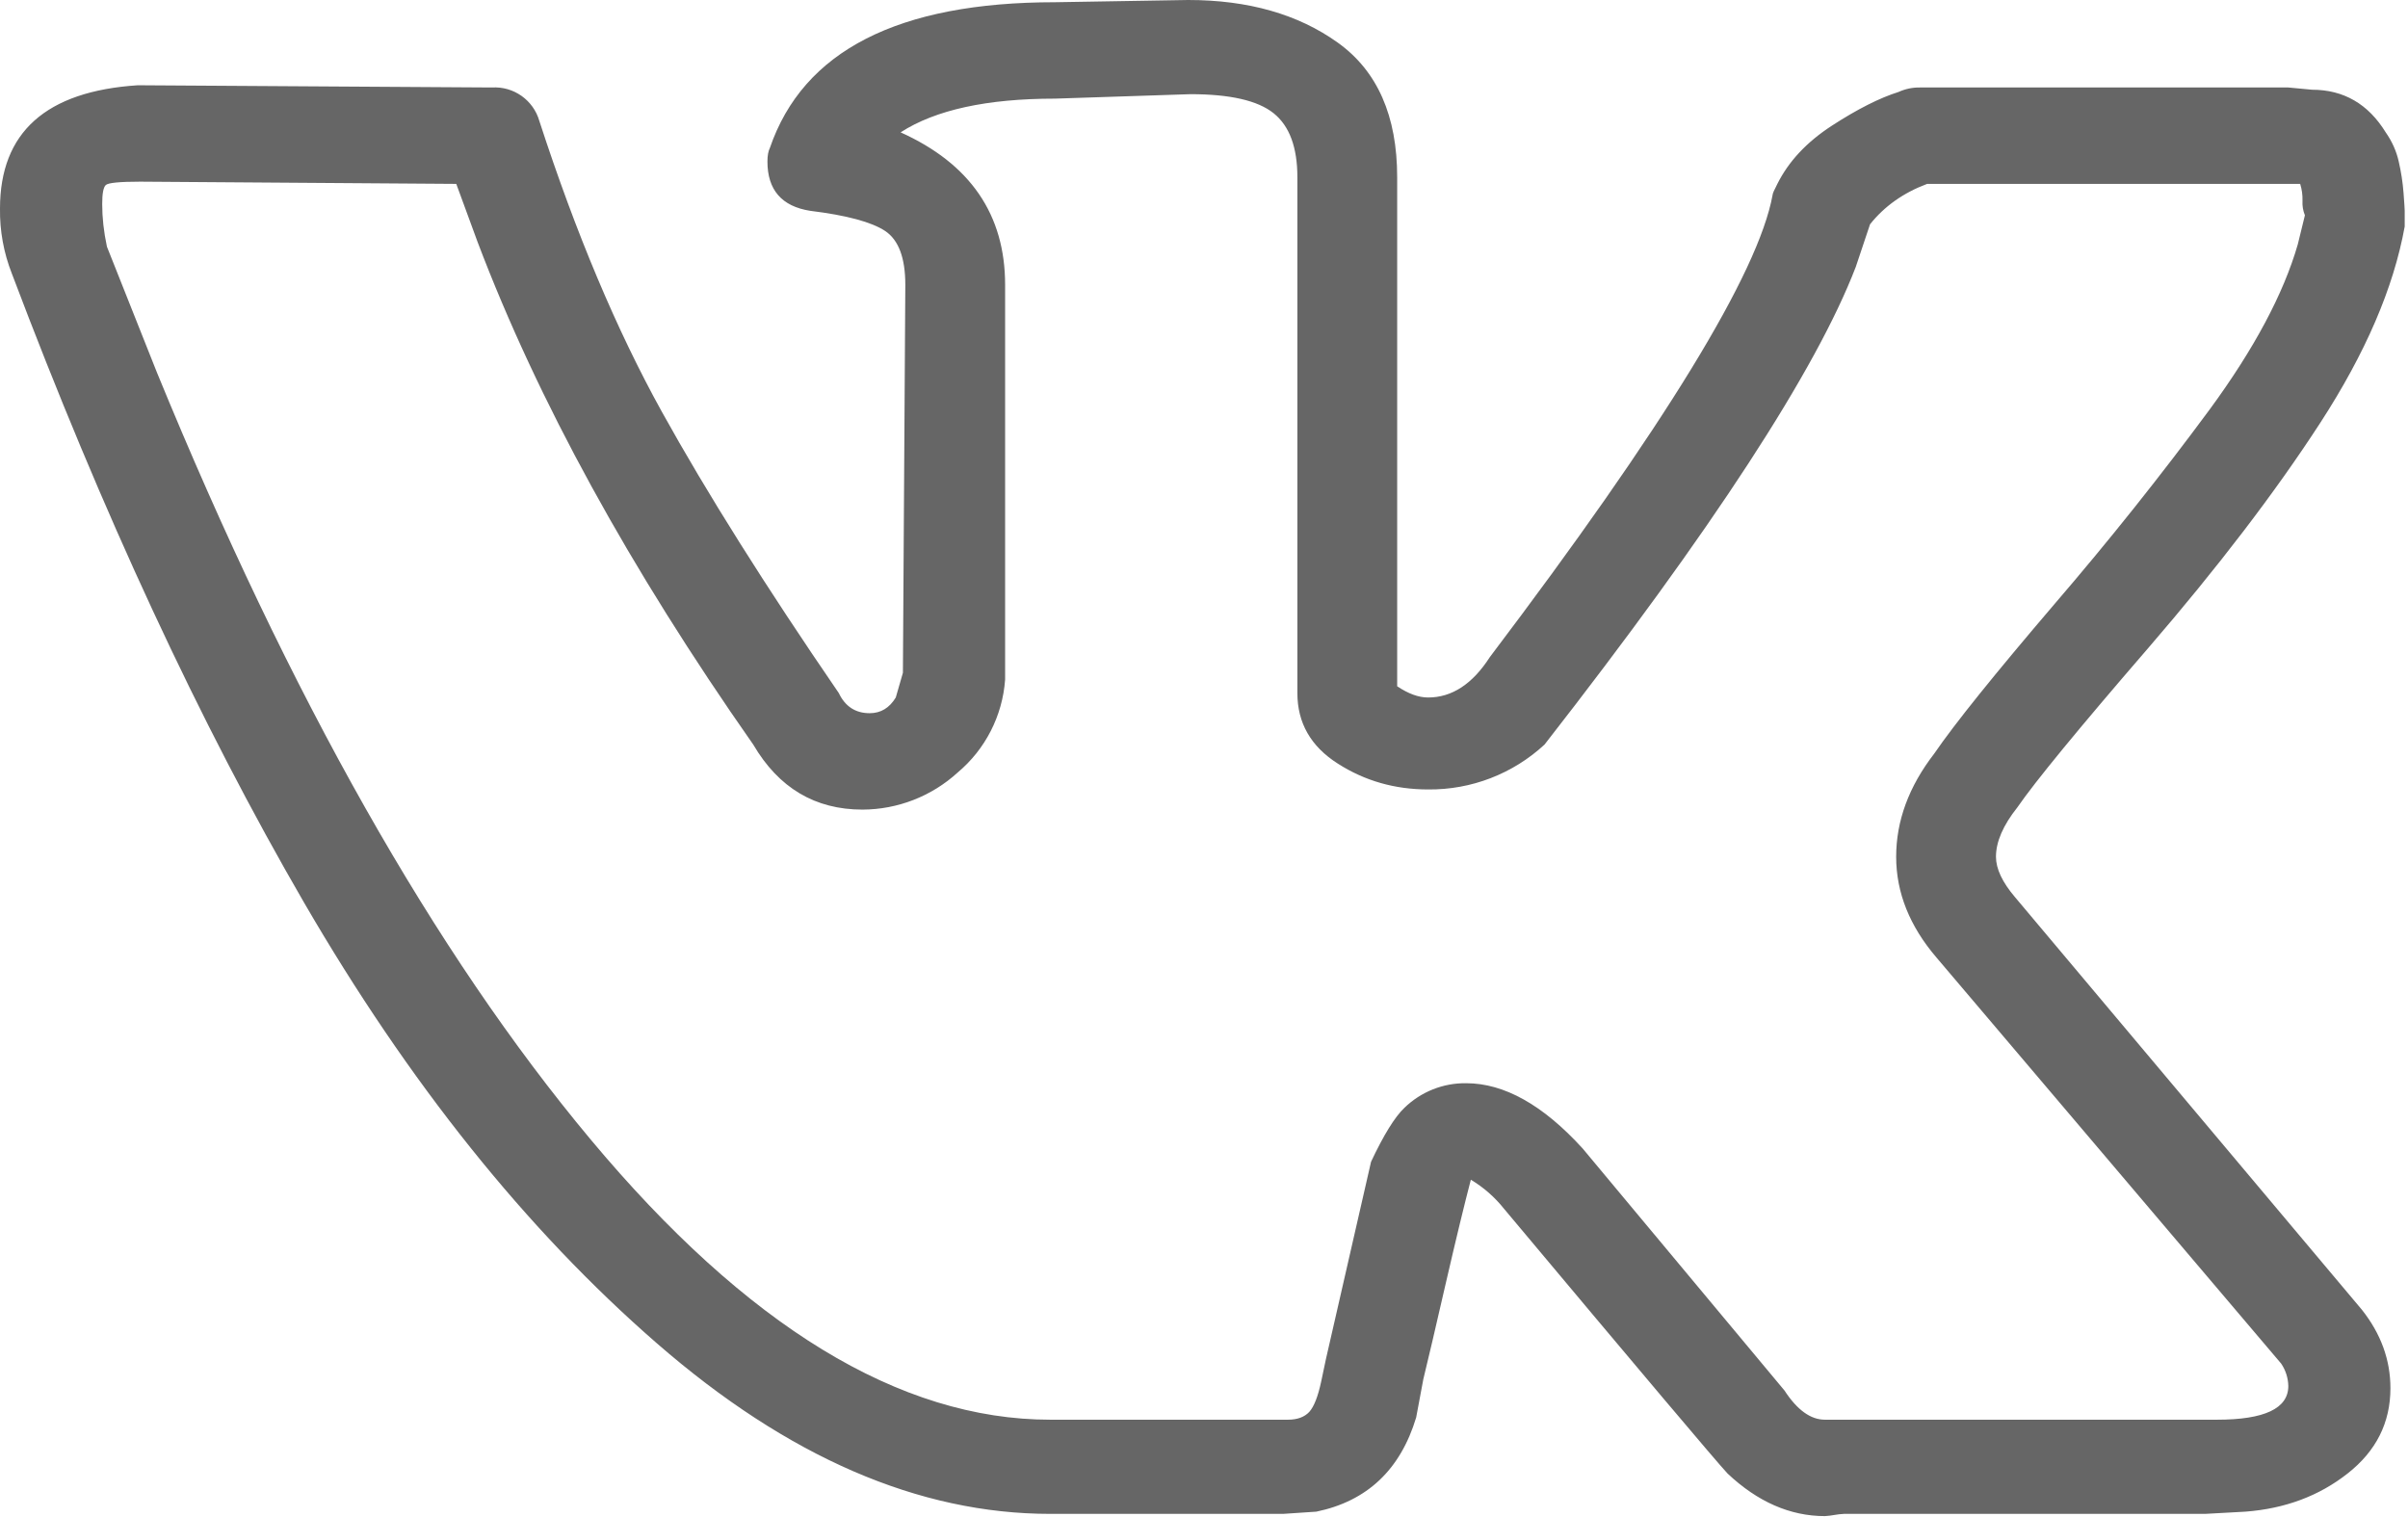
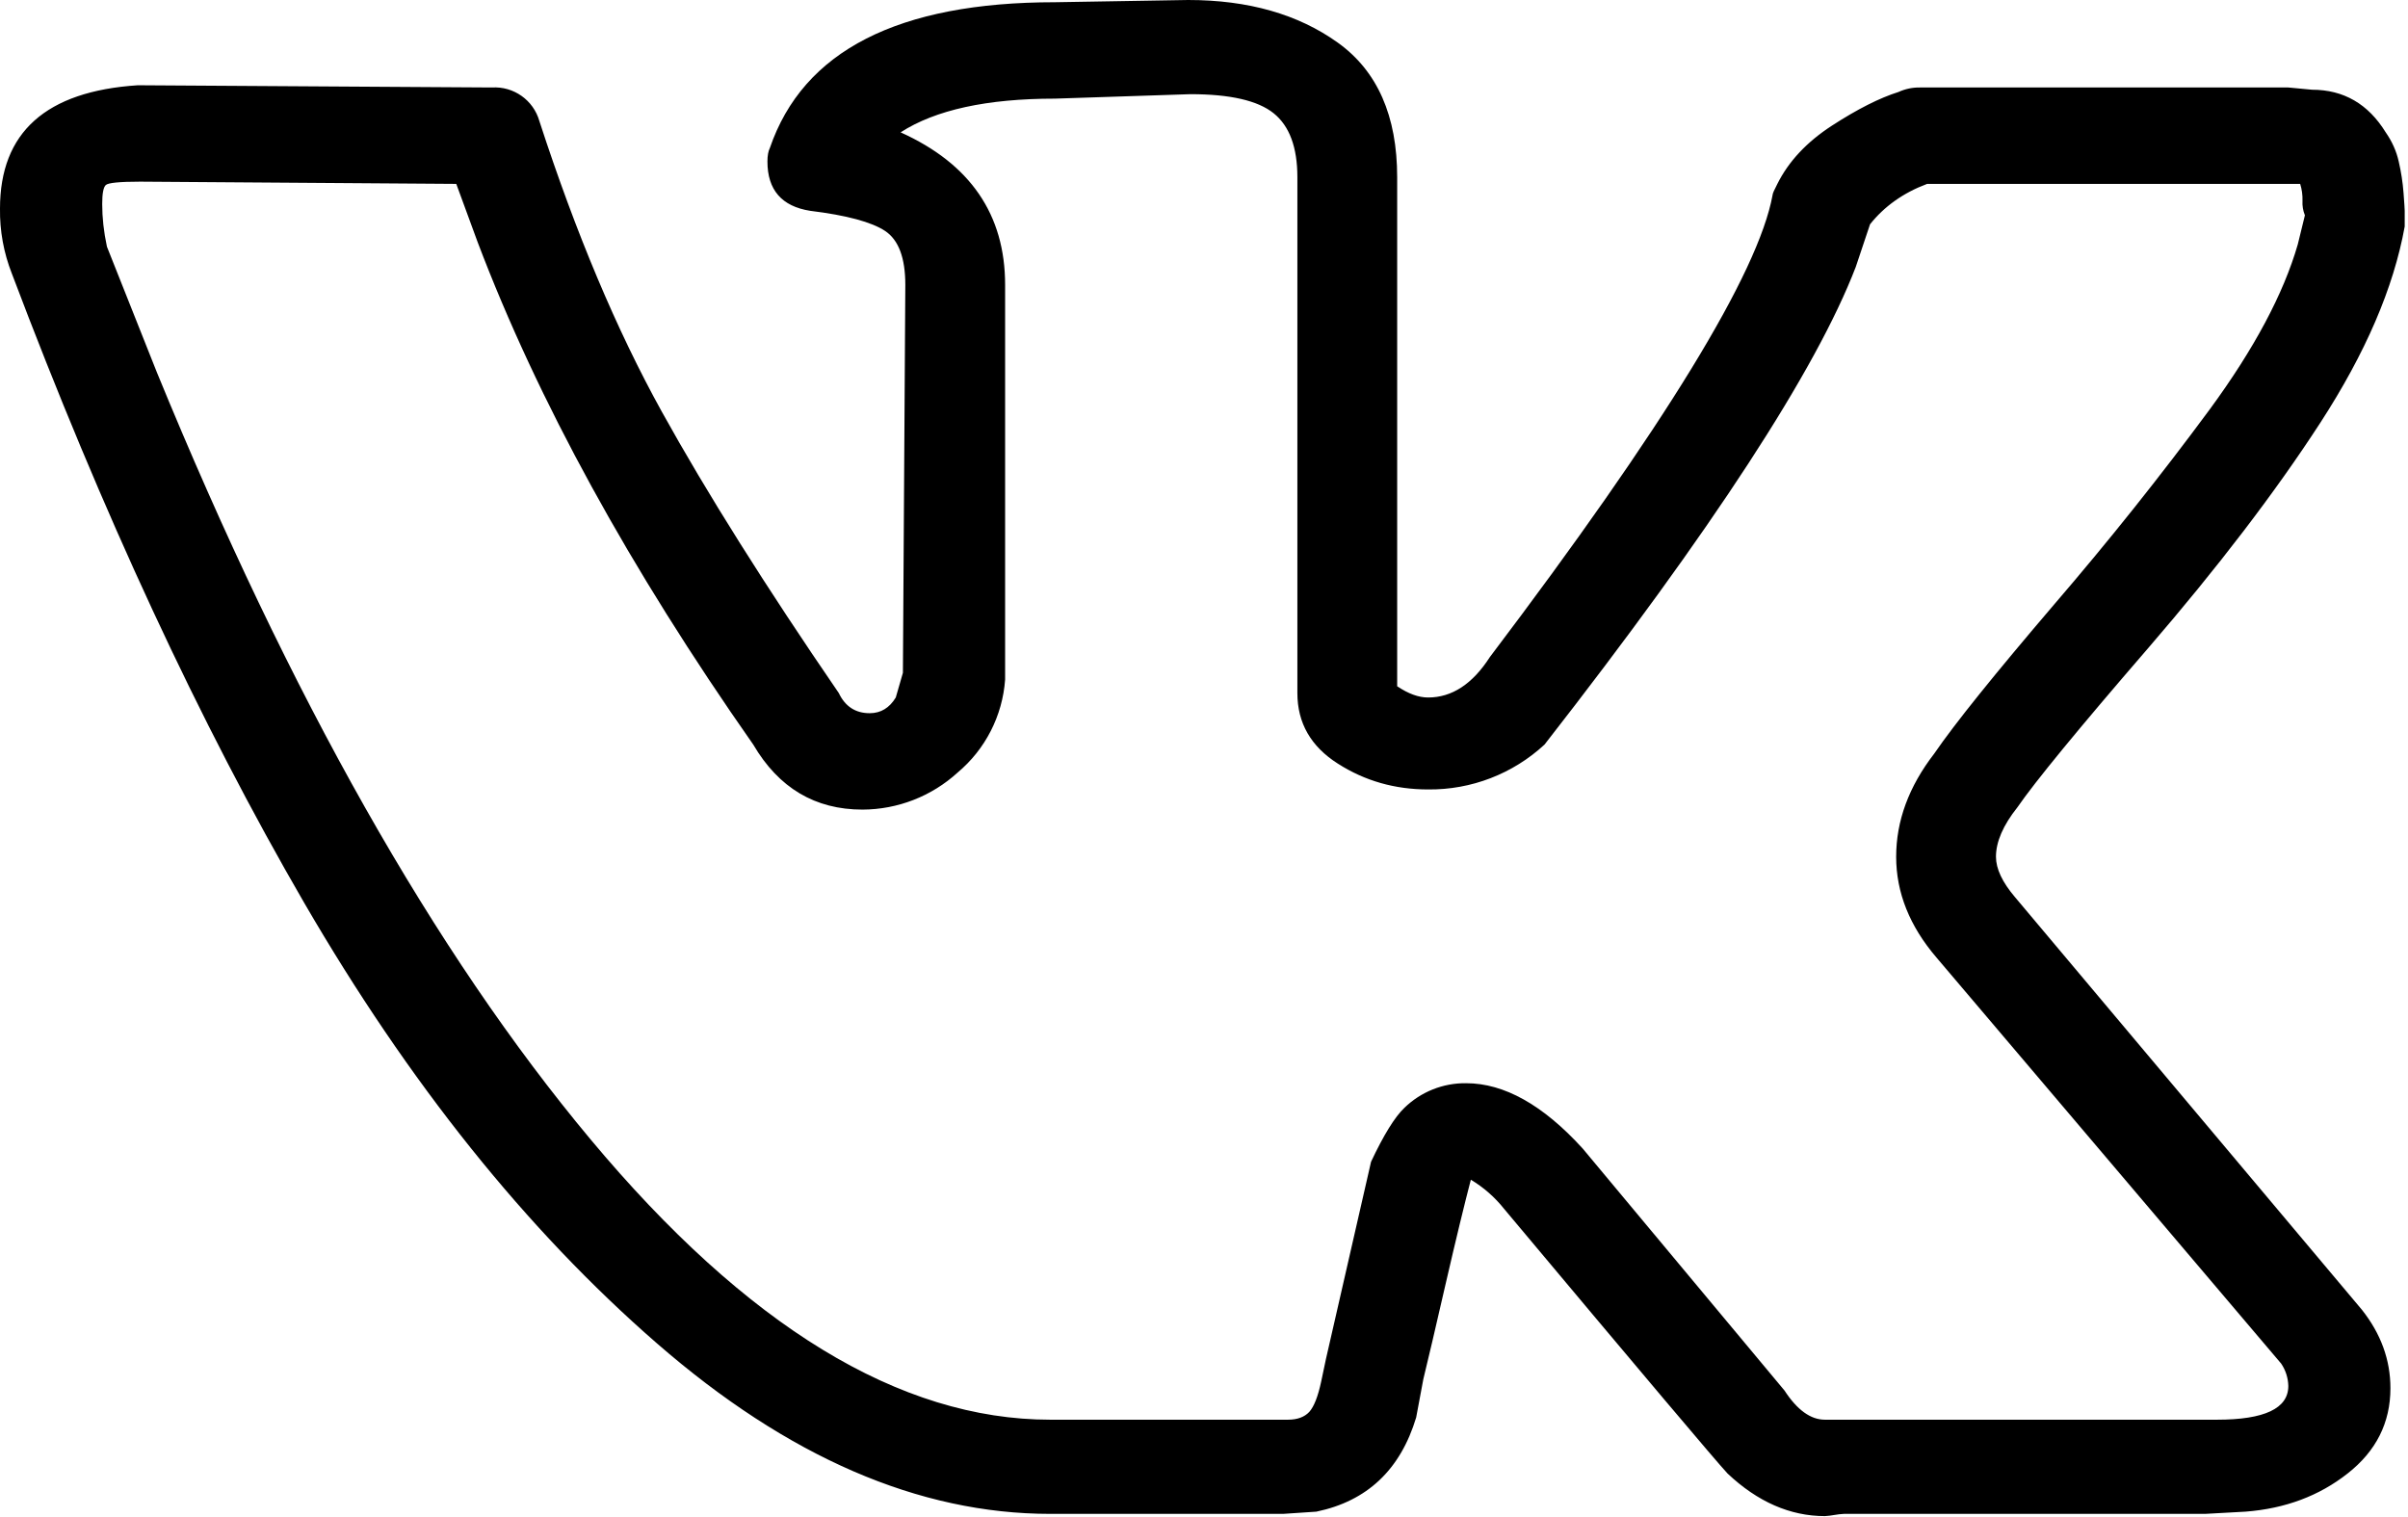
<svg xmlns="http://www.w3.org/2000/svg" width="27" height="17" fill="none">
-   <path fill="#666" d="M0 2.339C0 1.484.515 1.023 1.545.956l3.97.025a.52.52 0 0 1 .533.377c.409 1.257.866 2.343 1.372 3.257.506.913 1.168 1.965 1.985 3.156.071.15.187.226.346.226.125 0 .222-.059.293-.176l.08-.277.027-4.35c0-.302-.075-.503-.226-.604-.151-.1-.431-.176-.84-.226-.32-.05-.48-.235-.48-.553 0-.067.01-.118.027-.151C9.005.57 10.072.025 11.83.025L13.322 0c.675 0 1.234.16 1.678.478.444.318.666.821.666 1.509v5.708c.125.084.24.126.347.126.266 0 .497-.15.692-.453 1.954-2.582 3.011-4.308 3.17-5.18 0-.017.019-.059.054-.126.125-.251.329-.47.613-.654.284-.184.533-.31.746-.377a.554.554 0 0 1 .24-.05h4.13l.266.025c.355 0 .63.16.826.478.07.1.12.21.146.327.027.117.045.234.054.352.009.117.013.184.013.2v.177c-.124.687-.44 1.42-.946 2.2-.506.78-1.15 1.622-1.931 2.528-.782.905-1.27 1.5-1.466 1.785-.16.201-.24.386-.24.554 0 .134.071.285.213.452l3.89 4.627c.213.269.32.562.32.88 0 .386-.16.705-.48.956-.32.252-.701.394-1.145.428l-.453.025h-4.05a.855.855 0 0 0-.106.012.862.862 0 0 1-.107.013c-.39 0-.755-.16-1.092-.478-.125-.134-.96-1.123-2.505-2.967a1.387 1.387 0 0 0-.373-.327c-.07.268-.164.654-.28 1.157-.115.503-.2.863-.253 1.081l-.08.428c-.177.586-.55.938-1.119 1.056l-.373.025h-2.61c-1.475 0-2.945-.637-4.41-1.911-1.466-1.275-2.784-2.922-3.957-4.942C2.238 8.102 1.146 5.75.133 3.068A1.916 1.916 0 0 1 0 2.338Zm16.013 6.513c-.373 0-.71-.096-1.013-.29-.302-.192-.453-.456-.453-.791V1.987c0-.336-.089-.575-.266-.717-.178-.143-.489-.214-.933-.214l-1.518.05c-.764 0-1.341.126-1.732.378.781.352 1.172.922 1.172 1.71V7.62a1.5 1.5 0 0 1-.533 1.043 1.59 1.59 0 0 1-1.066.415c-.532 0-.94-.243-1.225-.729C7.06 6.371 6.03 4.493 5.356 2.716l-.24-.654-3.544-.025c-.231 0-.36.013-.386.038-.027.025-.04.096-.04.213 0 .151.017.31.053.478l.56 1.409c1.491 3.638 3.112 6.505 4.862 8.6 1.75 2.096 3.468 3.144 5.155 3.144h2.665c.106 0 .186-.03.24-.088.053-.06.097-.172.133-.34l.053-.251.506-2.213c.142-.302.267-.503.373-.604a.975.975 0 0 1 .693-.277c.426 0 .861.243 1.305.73l2.265 2.716c.142.218.293.327.453.327h4.396c.533 0 .8-.126.8-.378a.466.466 0 0 0-.08-.251l-3.864-4.552c-.302-.352-.453-.73-.453-1.131 0-.403.142-.788.427-1.157.23-.336.679-.893 1.345-1.673a37.63 37.63 0 0 0 1.745-2.188c.498-.679.826-1.295.986-1.848l.08-.327a.371.371 0 0 1-.027-.163.574.574 0 0 0-.026-.189h-4.183c-.267.1-.48.252-.64.453l-.16.478c-.444 1.156-1.607 2.942-3.49 5.356a1.892 1.892 0 0 1-1.305.503Z" />
+   <path fill="currentColor" d="M0 2.339C0 1.484.515 1.023 1.545.956l3.97.025a.52.52 0 0 1 .533.377c.409 1.257.866 2.343 1.372 3.257.506.913 1.168 1.965 1.985 3.156.071.15.187.226.346.226.125 0 .222-.059.293-.176l.08-.277.027-4.35c0-.302-.075-.503-.226-.604-.151-.1-.431-.176-.84-.226-.32-.05-.48-.235-.48-.553 0-.067.01-.118.027-.151C9.005.57 10.072.025 11.83.025L13.322 0c.675 0 1.234.16 1.678.478.444.318.666.821.666 1.509v5.708c.125.084.24.126.347.126.266 0 .497-.15.692-.453 1.954-2.582 3.011-4.308 3.17-5.18 0-.017.019-.059.054-.126.125-.251.329-.47.613-.654.284-.184.533-.31.746-.377a.554.554 0 0 1 .24-.05h4.13l.266.025c.355 0 .63.16.826.478.07.1.12.21.146.327.027.117.045.234.054.352.009.117.013.184.013.2v.177c-.124.687-.44 1.42-.946 2.2-.506.78-1.15 1.622-1.931 2.528-.782.905-1.27 1.5-1.466 1.785-.16.201-.24.386-.24.554 0 .134.071.285.213.452l3.89 4.627c.213.269.32.562.32.88 0 .386-.16.705-.48.956-.32.252-.701.394-1.145.428l-.453.025h-4.05a.855.855 0 0 0-.106.012.862.862 0 0 1-.107.013c-.39 0-.755-.16-1.092-.478-.125-.134-.96-1.123-2.505-2.967a1.387 1.387 0 0 0-.373-.327c-.07.268-.164.654-.28 1.157-.115.503-.2.863-.253 1.081l-.08.428c-.177.586-.55.938-1.119 1.056l-.373.025h-2.61c-1.475 0-2.945-.637-4.41-1.911-1.466-1.275-2.784-2.922-3.957-4.942C2.238 8.102 1.146 5.75.133 3.068A1.916 1.916 0 0 1 0 2.338Zm16.013 6.513c-.373 0-.71-.096-1.013-.29-.302-.192-.453-.456-.453-.791V1.987c0-.336-.089-.575-.266-.717-.178-.143-.489-.214-.933-.214l-1.518.05c-.764 0-1.341.126-1.732.378.781.352 1.172.922 1.172 1.71V7.62a1.5 1.5 0 0 1-.533 1.043 1.59 1.59 0 0 1-1.066.415c-.532 0-.94-.243-1.225-.729C7.06 6.371 6.03 4.493 5.356 2.716l-.24-.654-3.544-.025c-.231 0-.36.013-.386.038-.027.025-.04.096-.04.213 0 .151.017.31.053.478l.56 1.409c1.491 3.638 3.112 6.505 4.862 8.6 1.75 2.096 3.468 3.144 5.155 3.144h2.665c.106 0 .186-.03.24-.088.053-.06.097-.172.133-.34l.053-.251.506-2.213c.142-.302.267-.503.373-.604a.975.975 0 0 1 .693-.277c.426 0 .861.243 1.305.73l2.265 2.716c.142.218.293.327.453.327h4.396c.533 0 .8-.126.8-.378a.466.466 0 0 0-.08-.251l-3.864-4.552c-.302-.352-.453-.73-.453-1.131 0-.403.142-.788.427-1.157.23-.336.679-.893 1.345-1.673a37.63 37.63 0 0 0 1.745-2.188c.498-.679.826-1.295.986-1.848l.08-.327a.371.371 0 0 1-.027-.163.574.574 0 0 0-.026-.189h-4.183c-.267.1-.48.252-.64.453l-.16.478c-.444 1.156-1.607 2.942-3.49 5.356a1.892 1.892 0 0 1-1.305.503Z" />
</svg>
